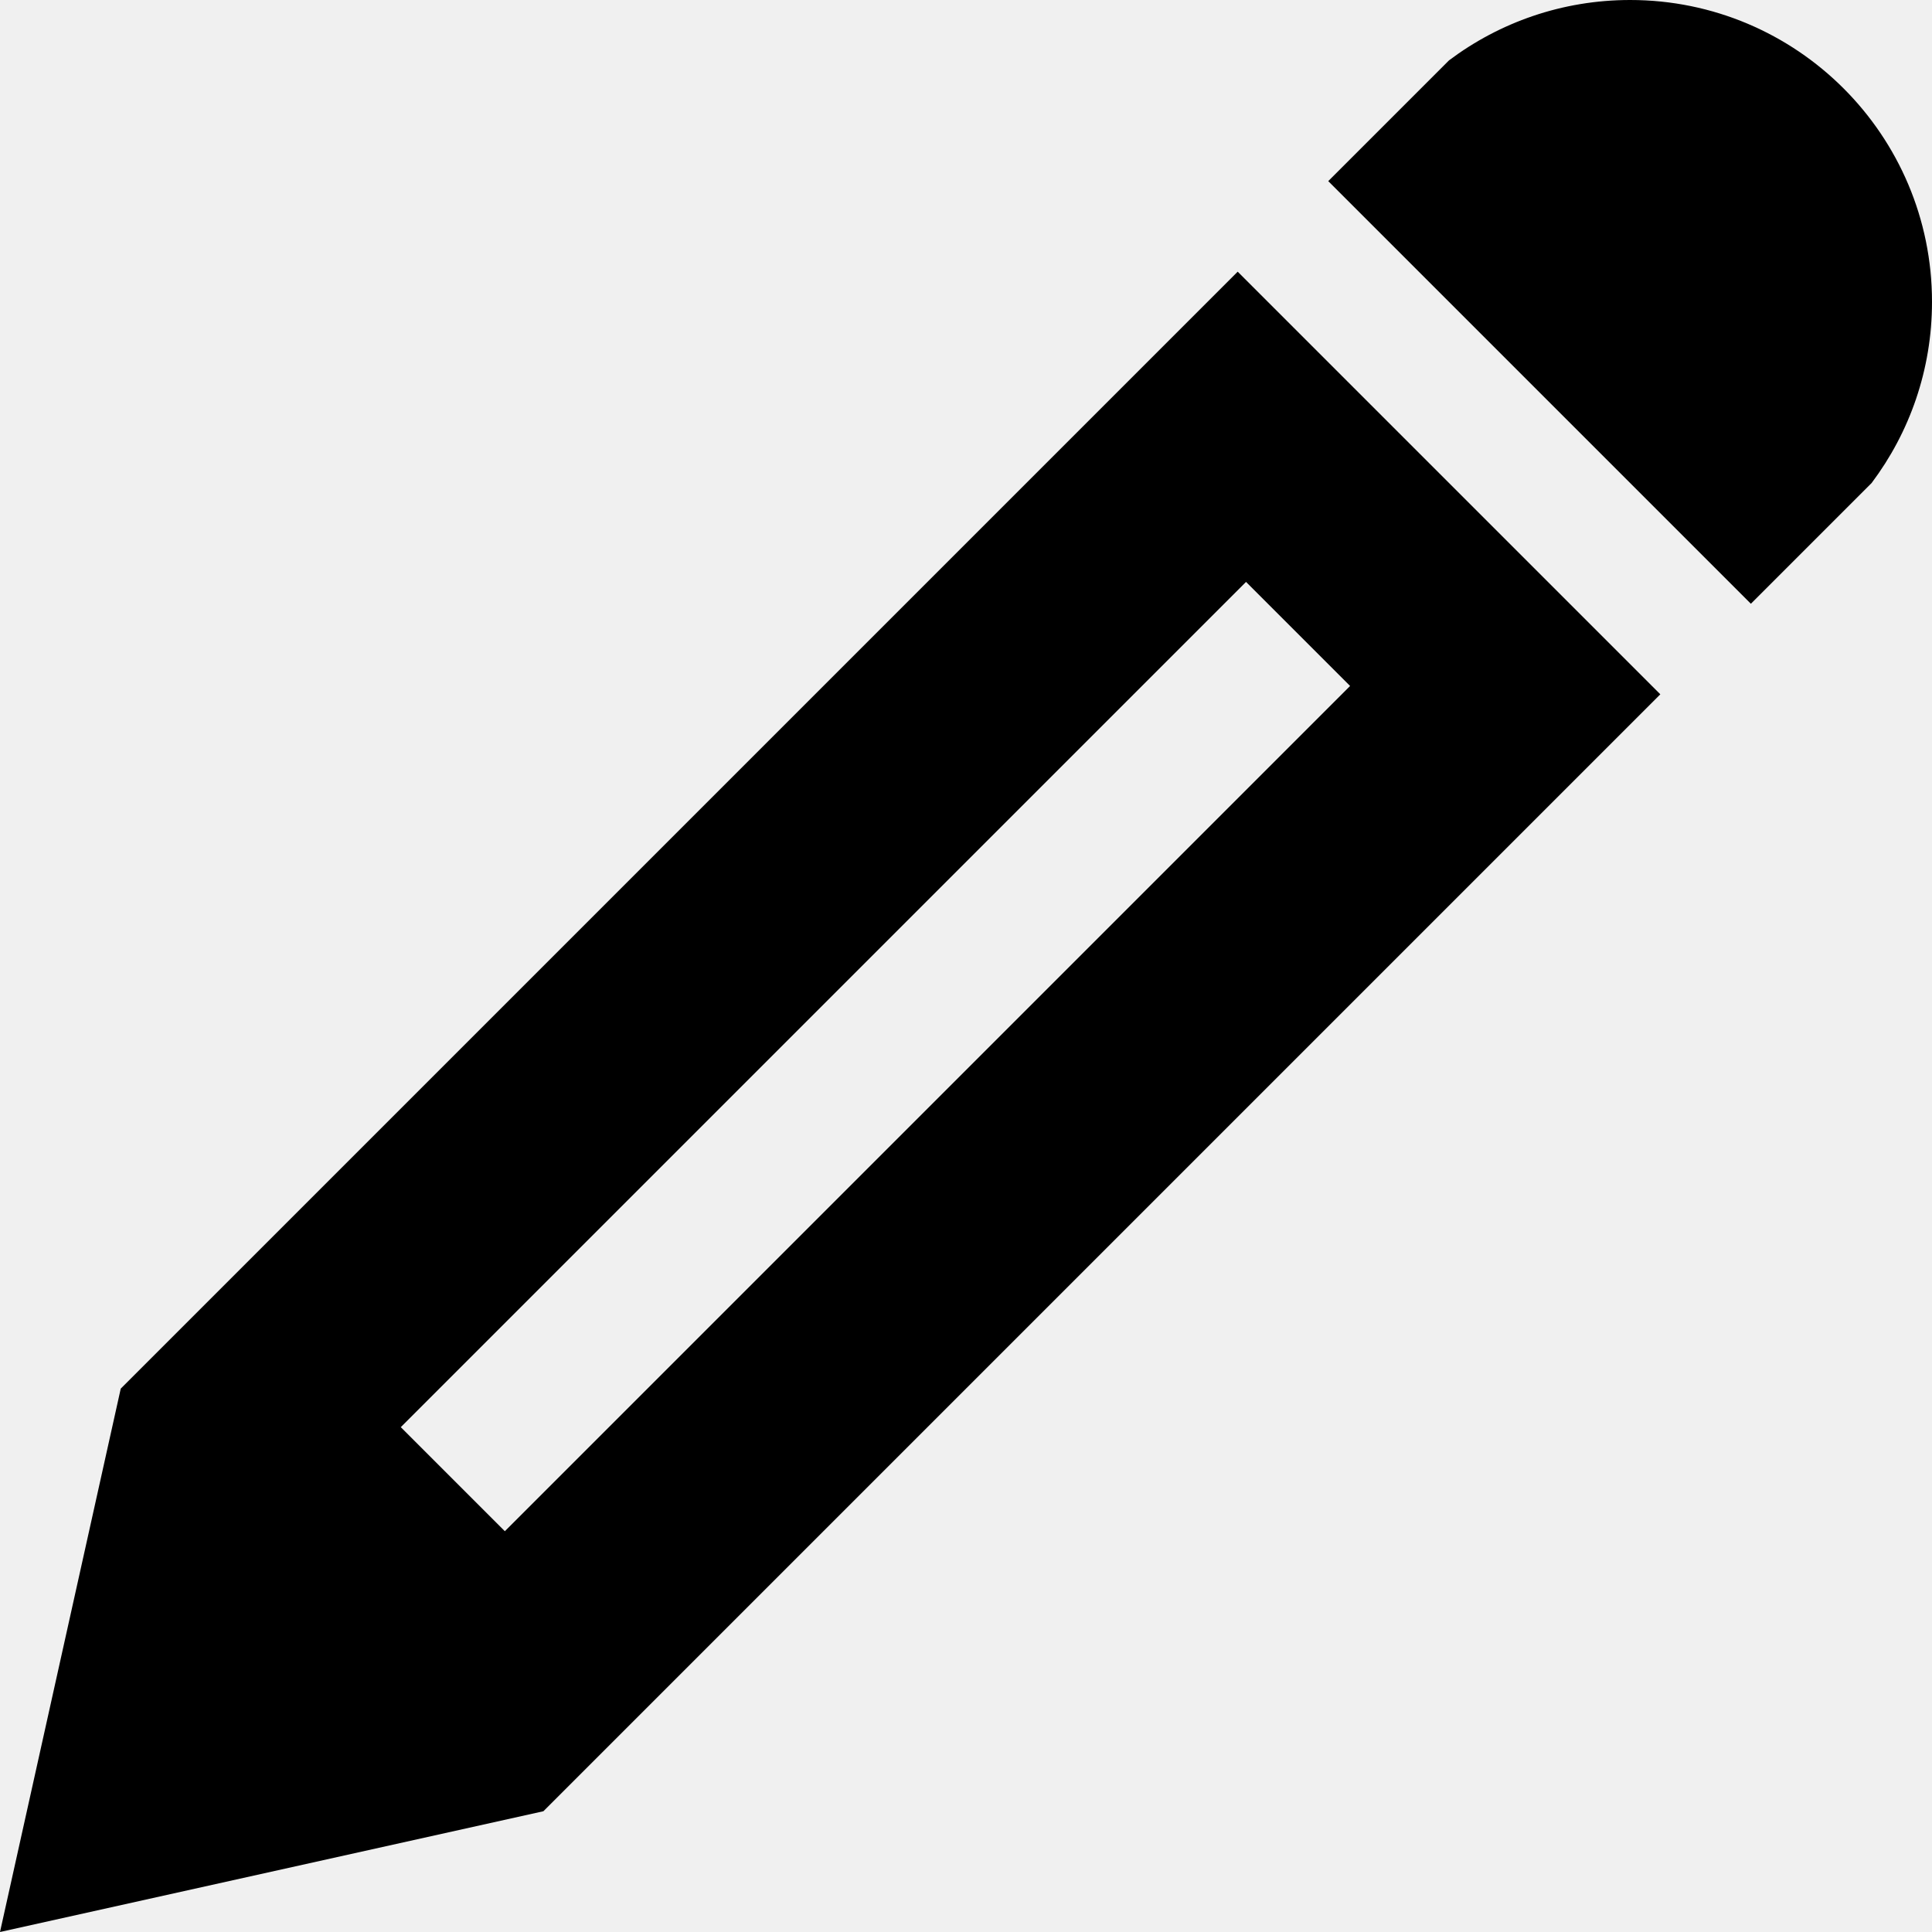
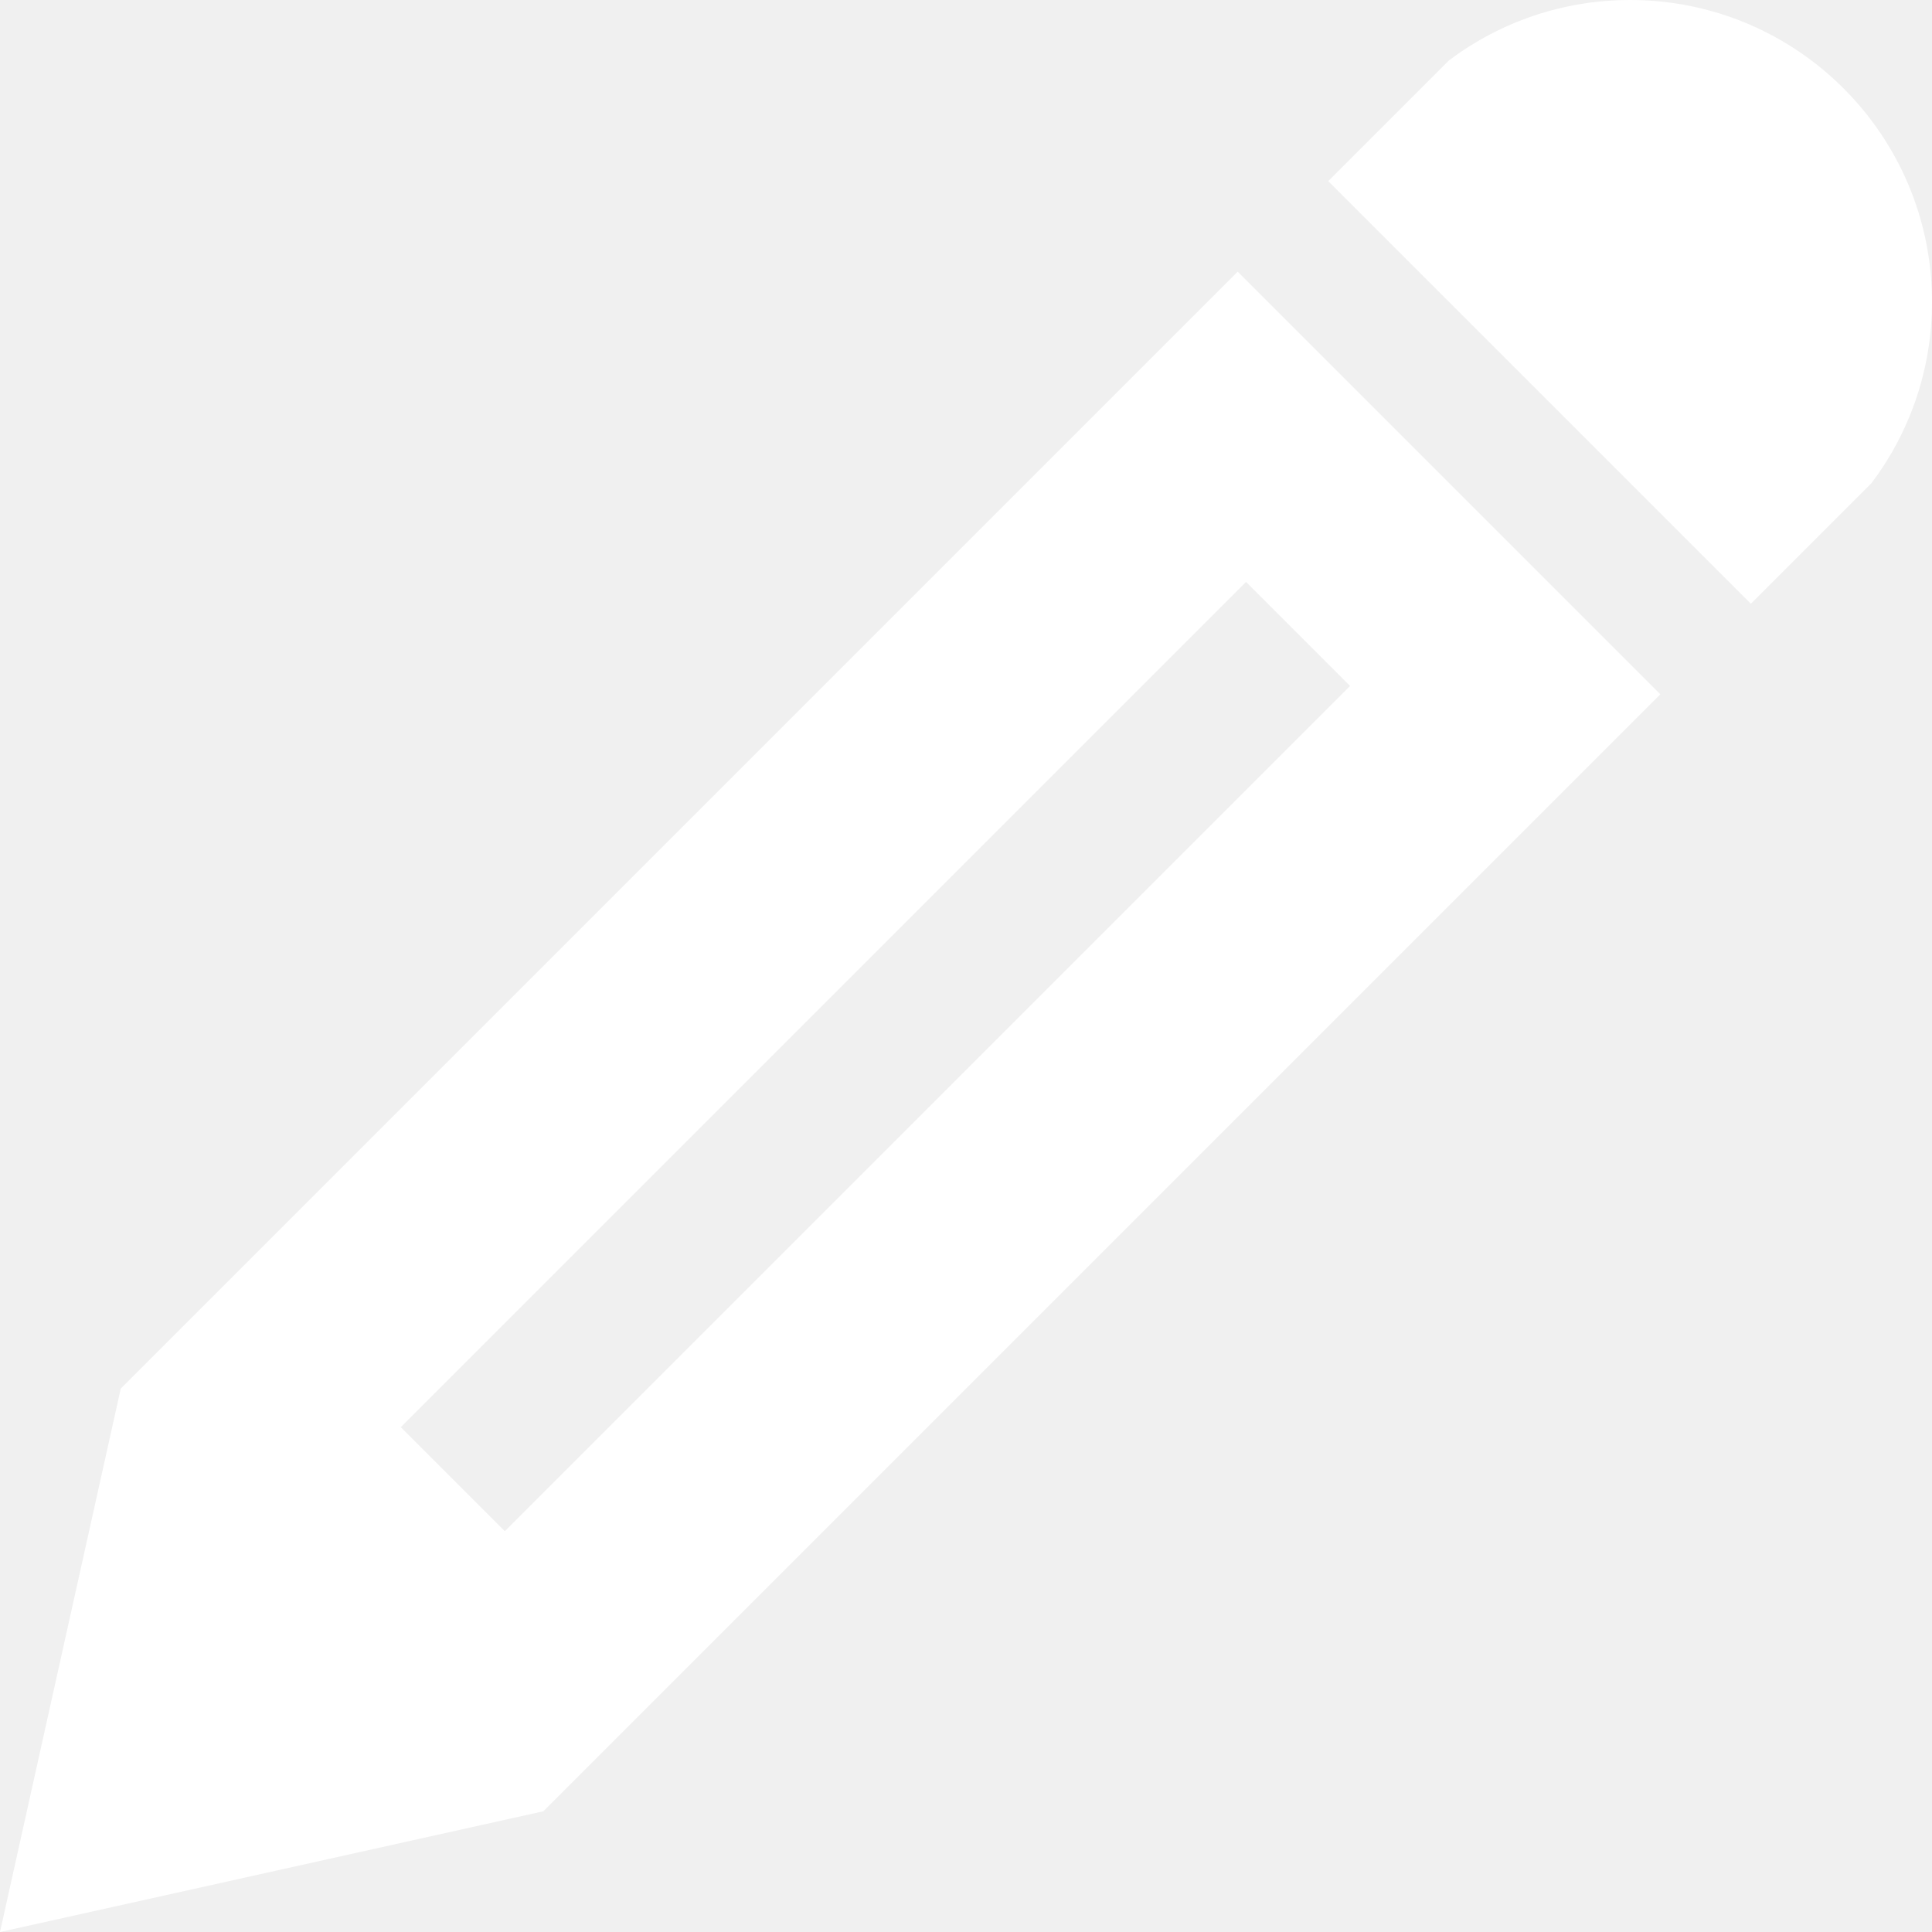
<svg xmlns="http://www.w3.org/2000/svg" version="1.1" id="Capa_1" x="0px" y="0px" width="512px" height="512px" viewBox="0 0 512 512" style="enable-background:new 0 0 512 512;" xml:space="preserve">
  <g>
-     <path d="M432,0c44.182,0,80,35.817,80,80c0,18.01-5.955,34.629-16,48l-32,32L352,48l32-32C397.371,5.955,413.988,0,432,0z M32,368   L0,512l144-32l296-296L328,72L32,368z M357.789,181.789l-224,224l-27.578-27.578l224-224L357.789,181.789z" />
+     <path d="M432,0c44.182,0,80,35.817,80,80c0,18.01-5.955,34.629-16,48l-32,32L352,48l32-32C397.371,5.955,413.988,0,432,0z M32,368   L0,512l144-32l296-296L328,72L32,368z M357.789,181.789l-224,224l-27.578-27.578l224-224L357.789,181.789z" fill="#FFFFFF" />
  </g>
  <g>
</g>
  <g>
</g>
  <g>
</g>
  <g>
</g>
  <g>
</g>
  <g>
</g>
  <g>
</g>
  <g>
</g>
  <g>
</g>
  <g>
</g>
  <g>
</g>
  <g>
</g>
  <g>
</g>
  <g>
</g>
  <g>
</g>
</svg>
